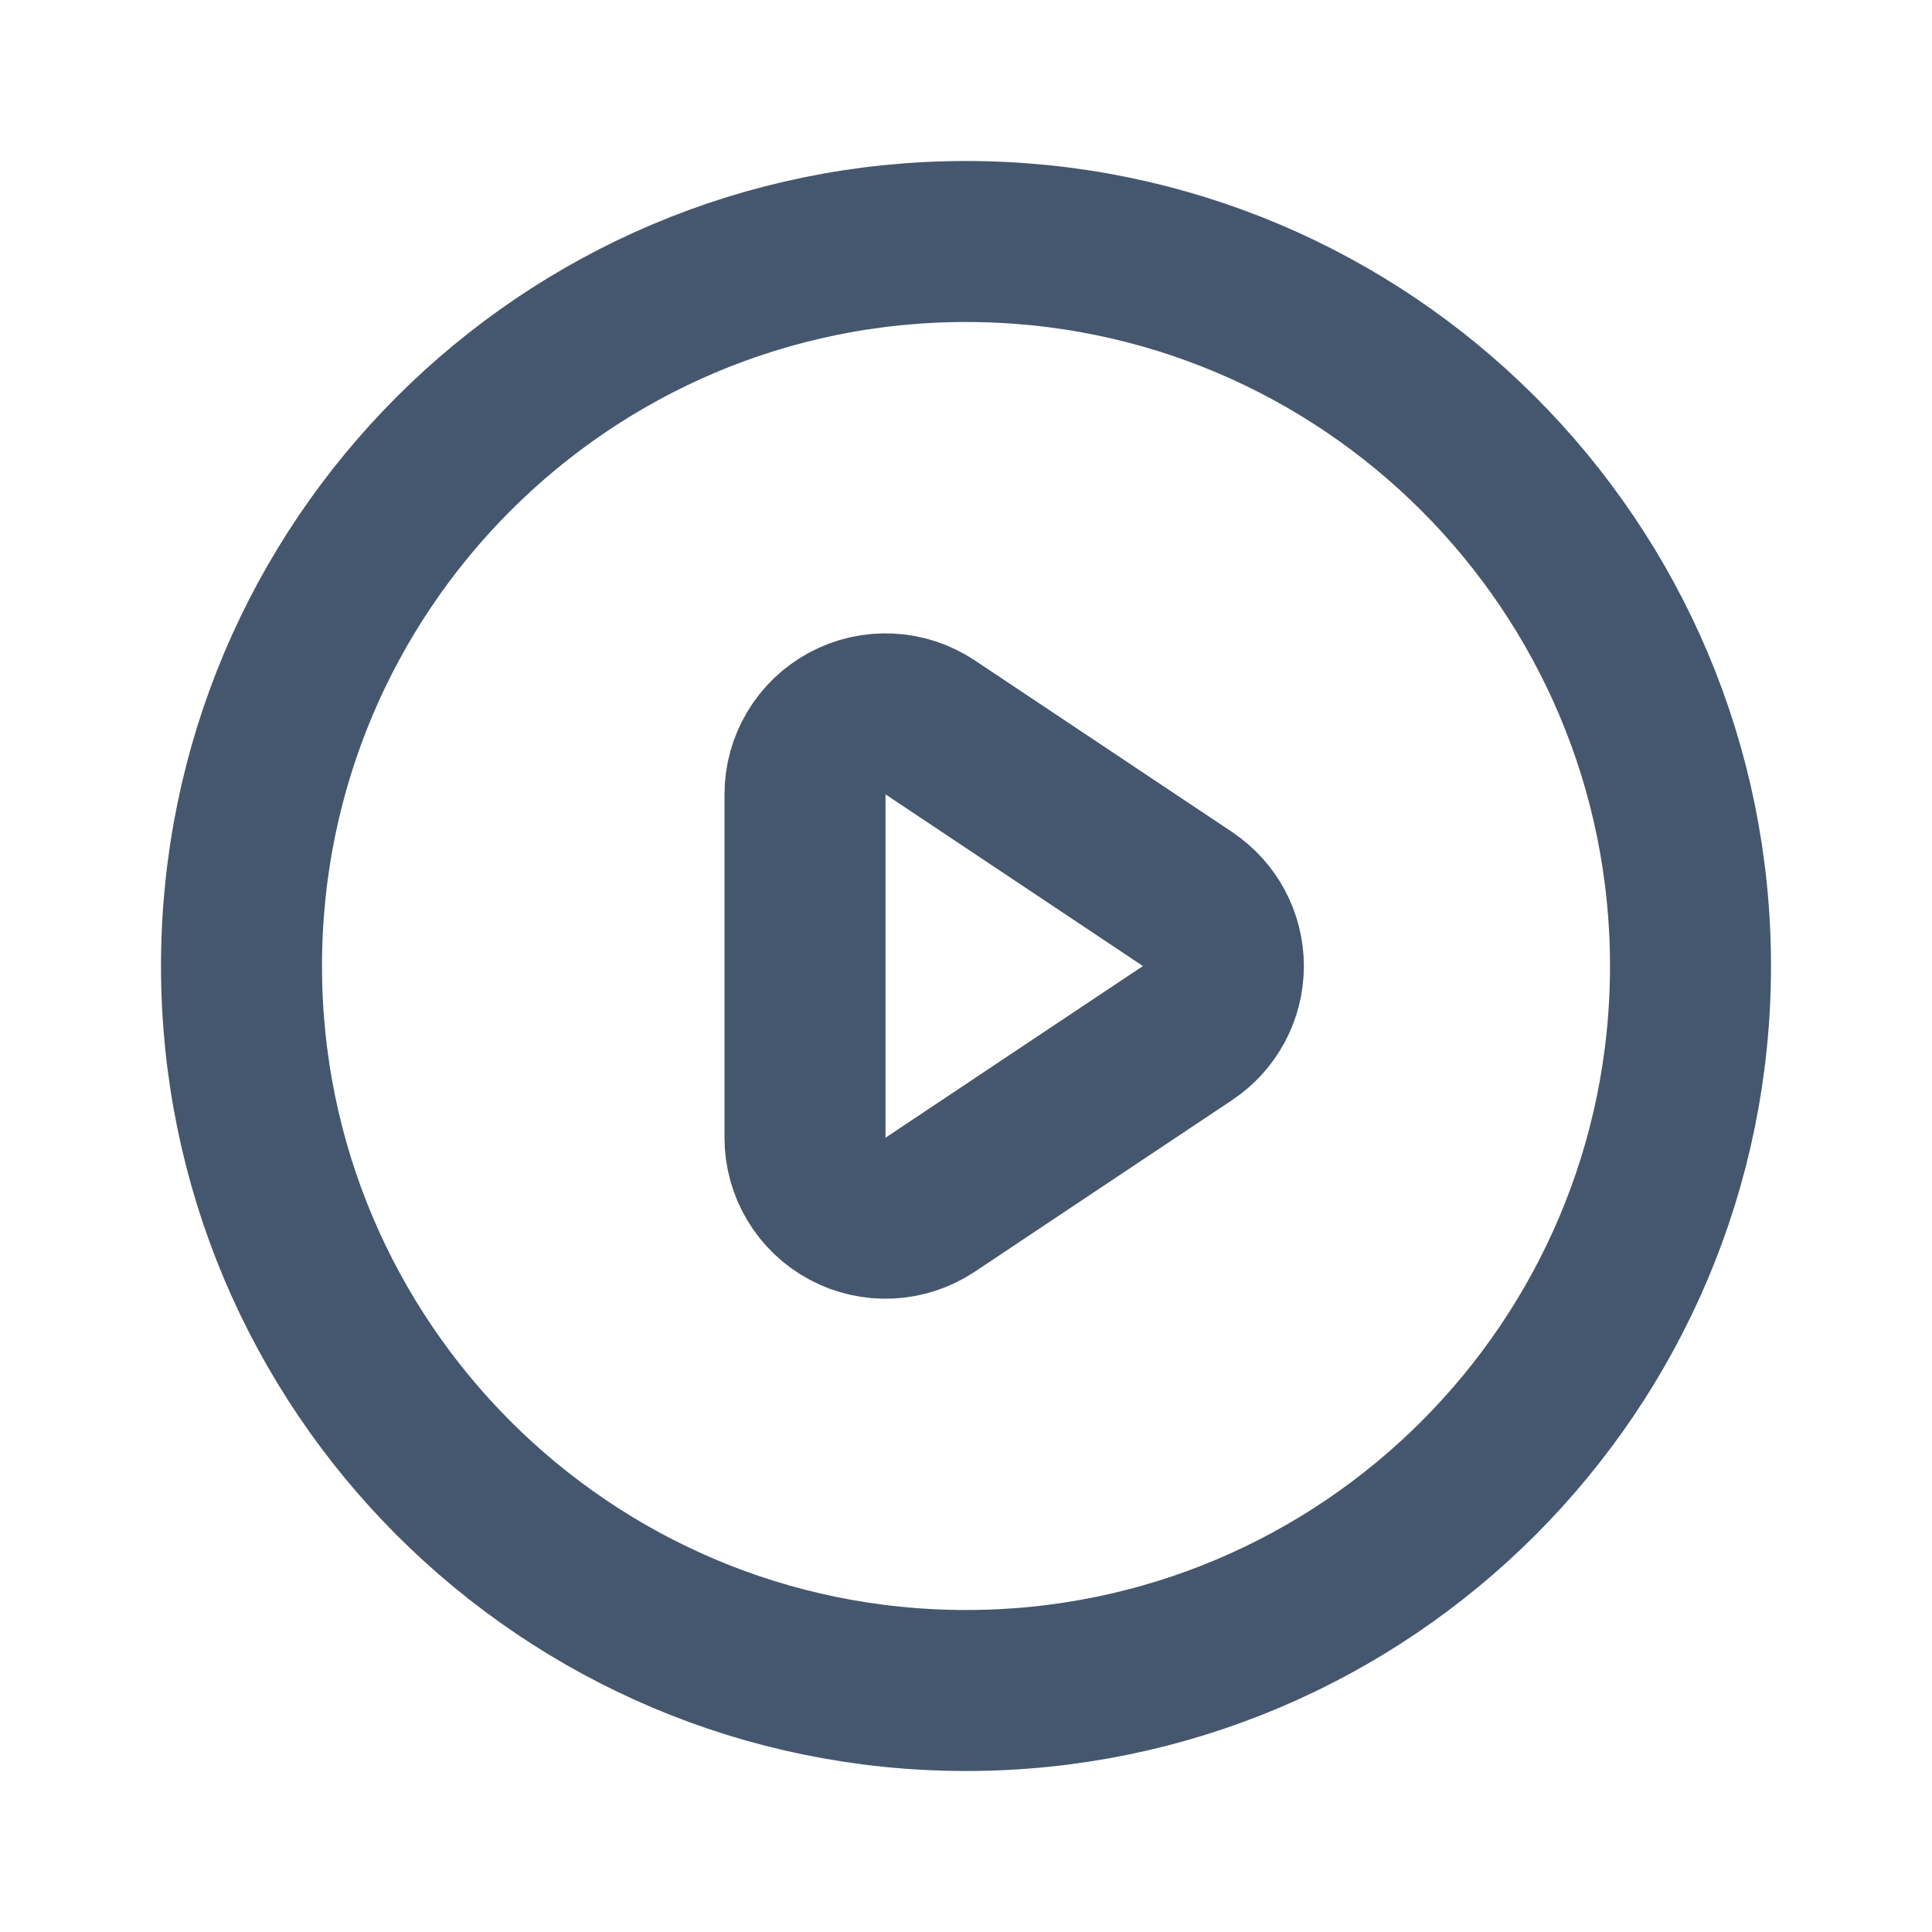
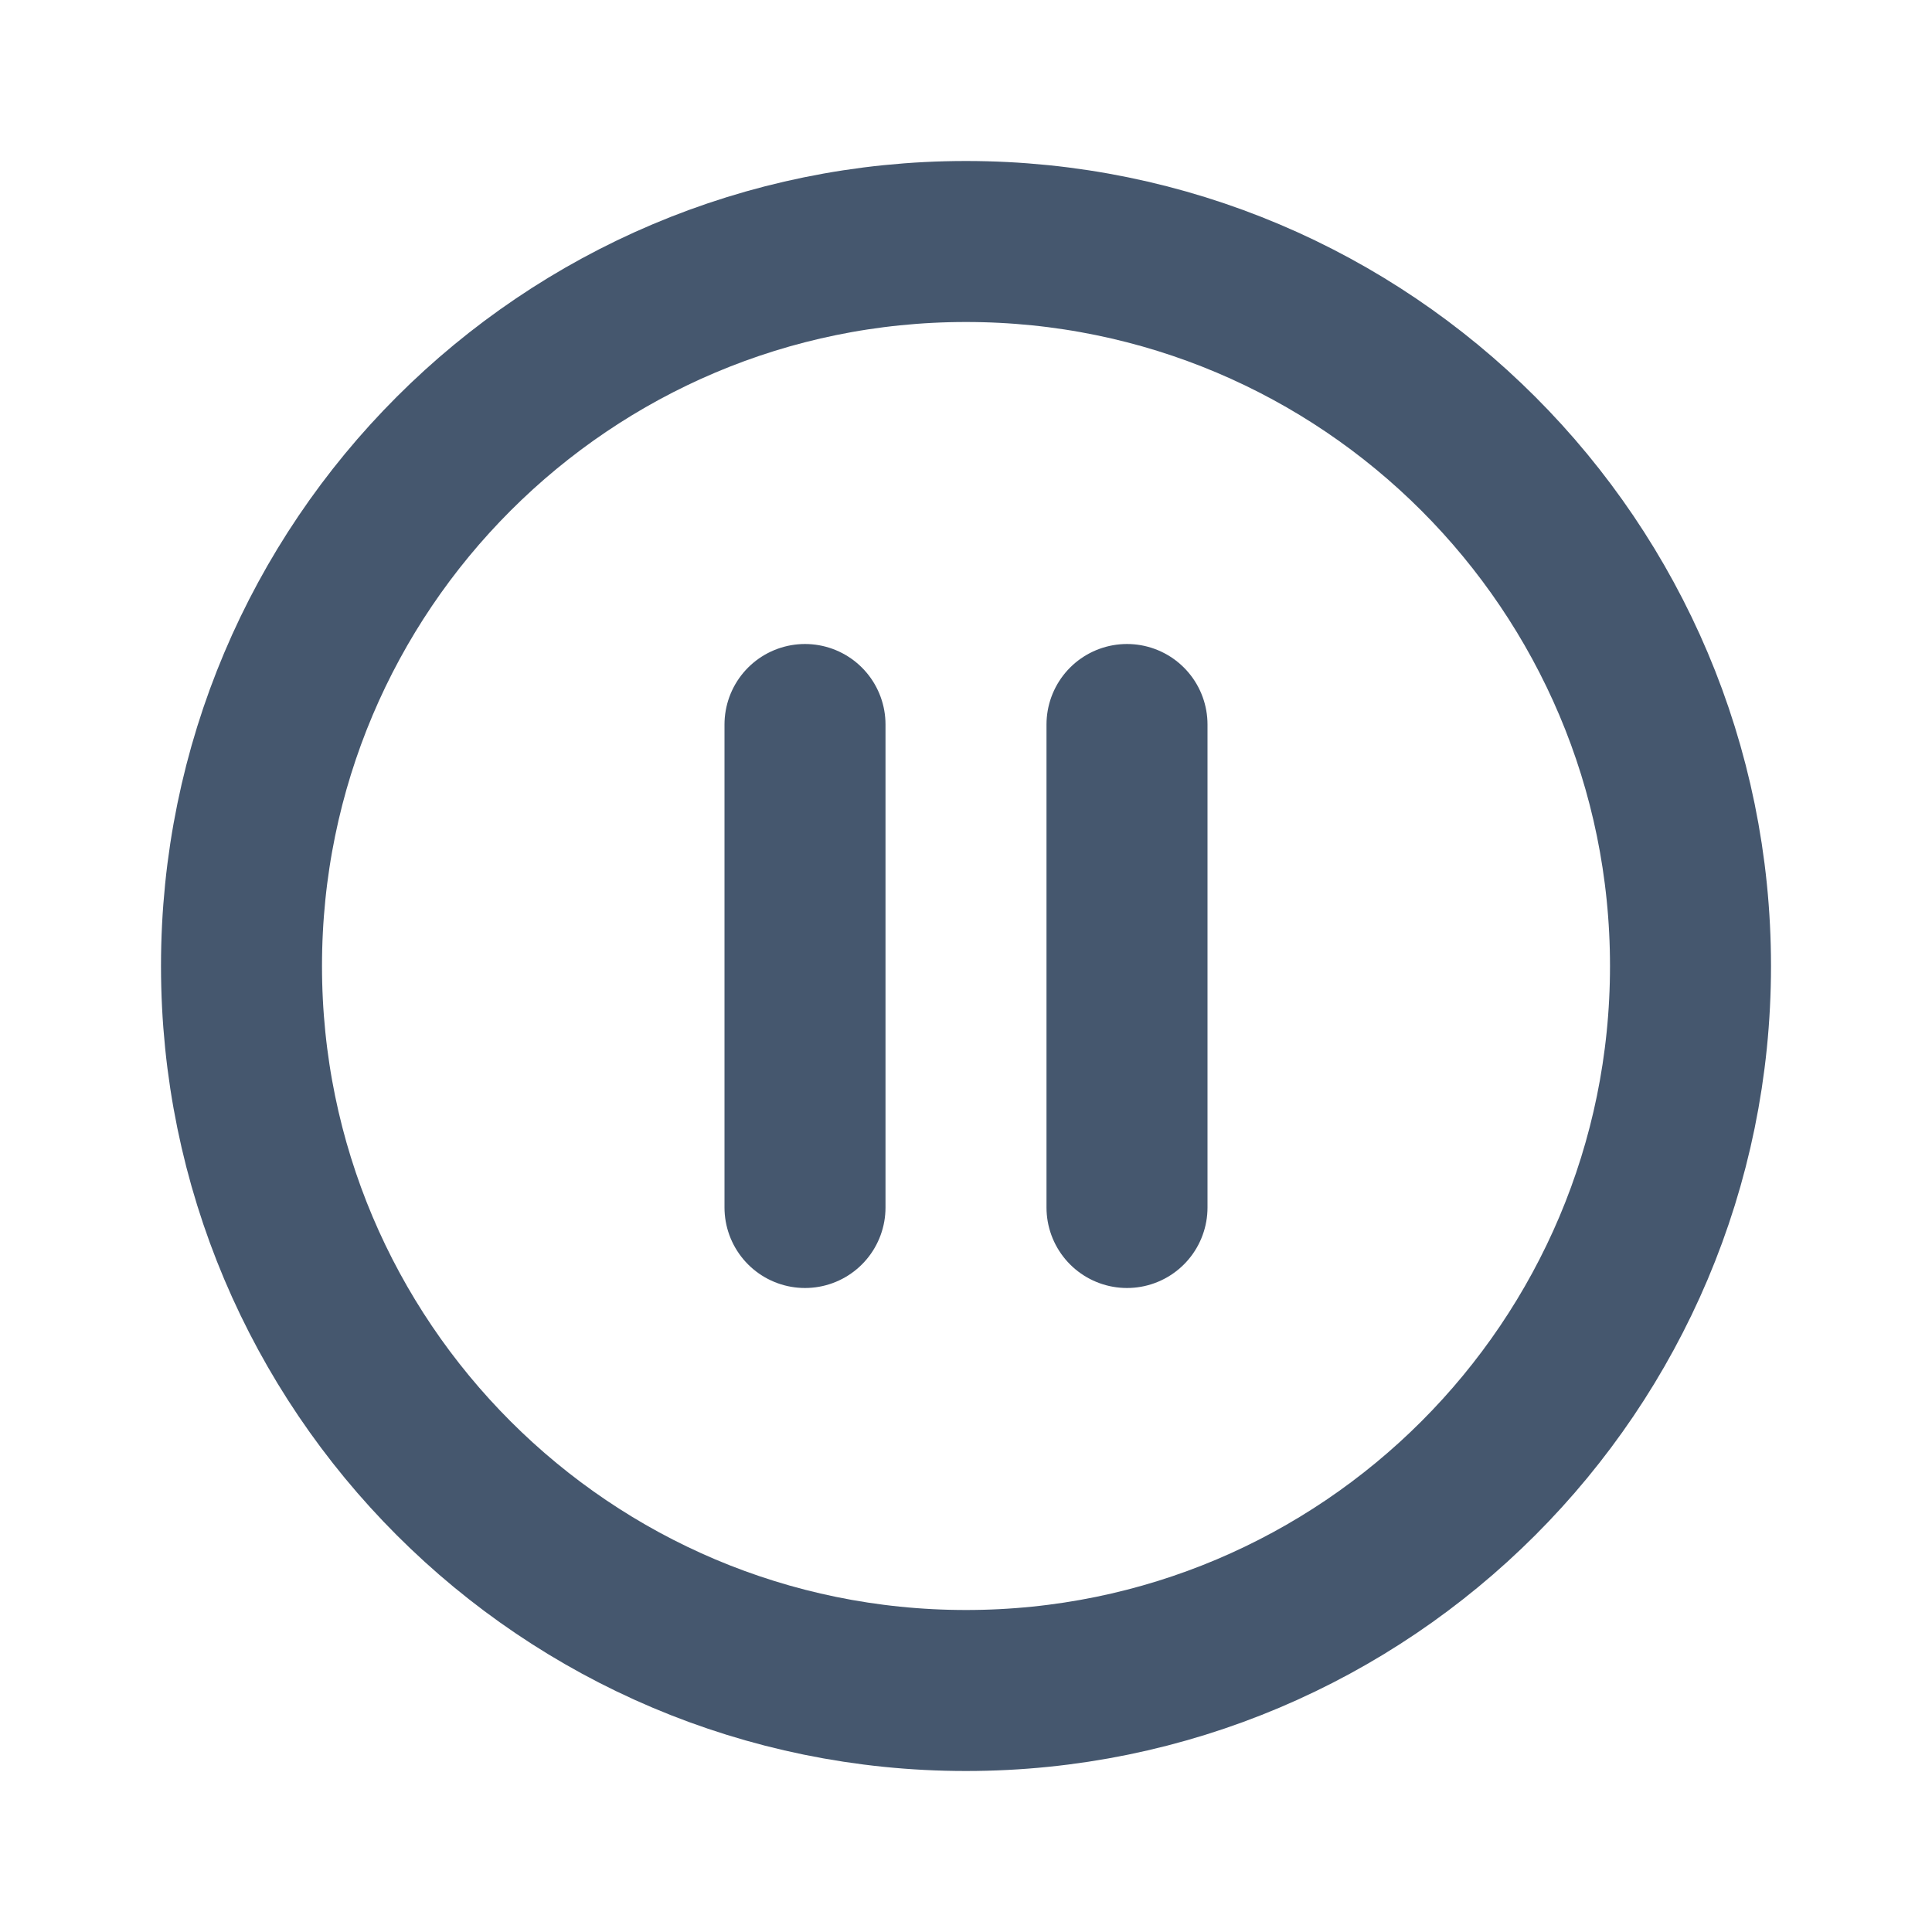
<svg xmlns="http://www.w3.org/2000/svg" fill="none" viewBox="0 0 24 24" stroke="#45576E">
-   <path stroke-linecap="round" stroke-linejoin="round" stroke-width="2" d="M14.752 11.168l-3.197-2.132A1 1 0 0010 9.87v4.263a1 1 0 001.555.832l3.197-2.132a1 1 0 000-1.664z" />
-   <path stroke-linecap="round" stroke-linejoin="round" stroke-width="2" d="M21 12a9 9 0 11-18 0 9 9 0 0118 0z" />
+   <path stroke-linecap="round" stroke-linejoin="round" stroke-width="2" d="M10 9v6m4-6v6m7-3a9 9 0 11-18 0 9 9 0 0118 0z" />
</svg>
